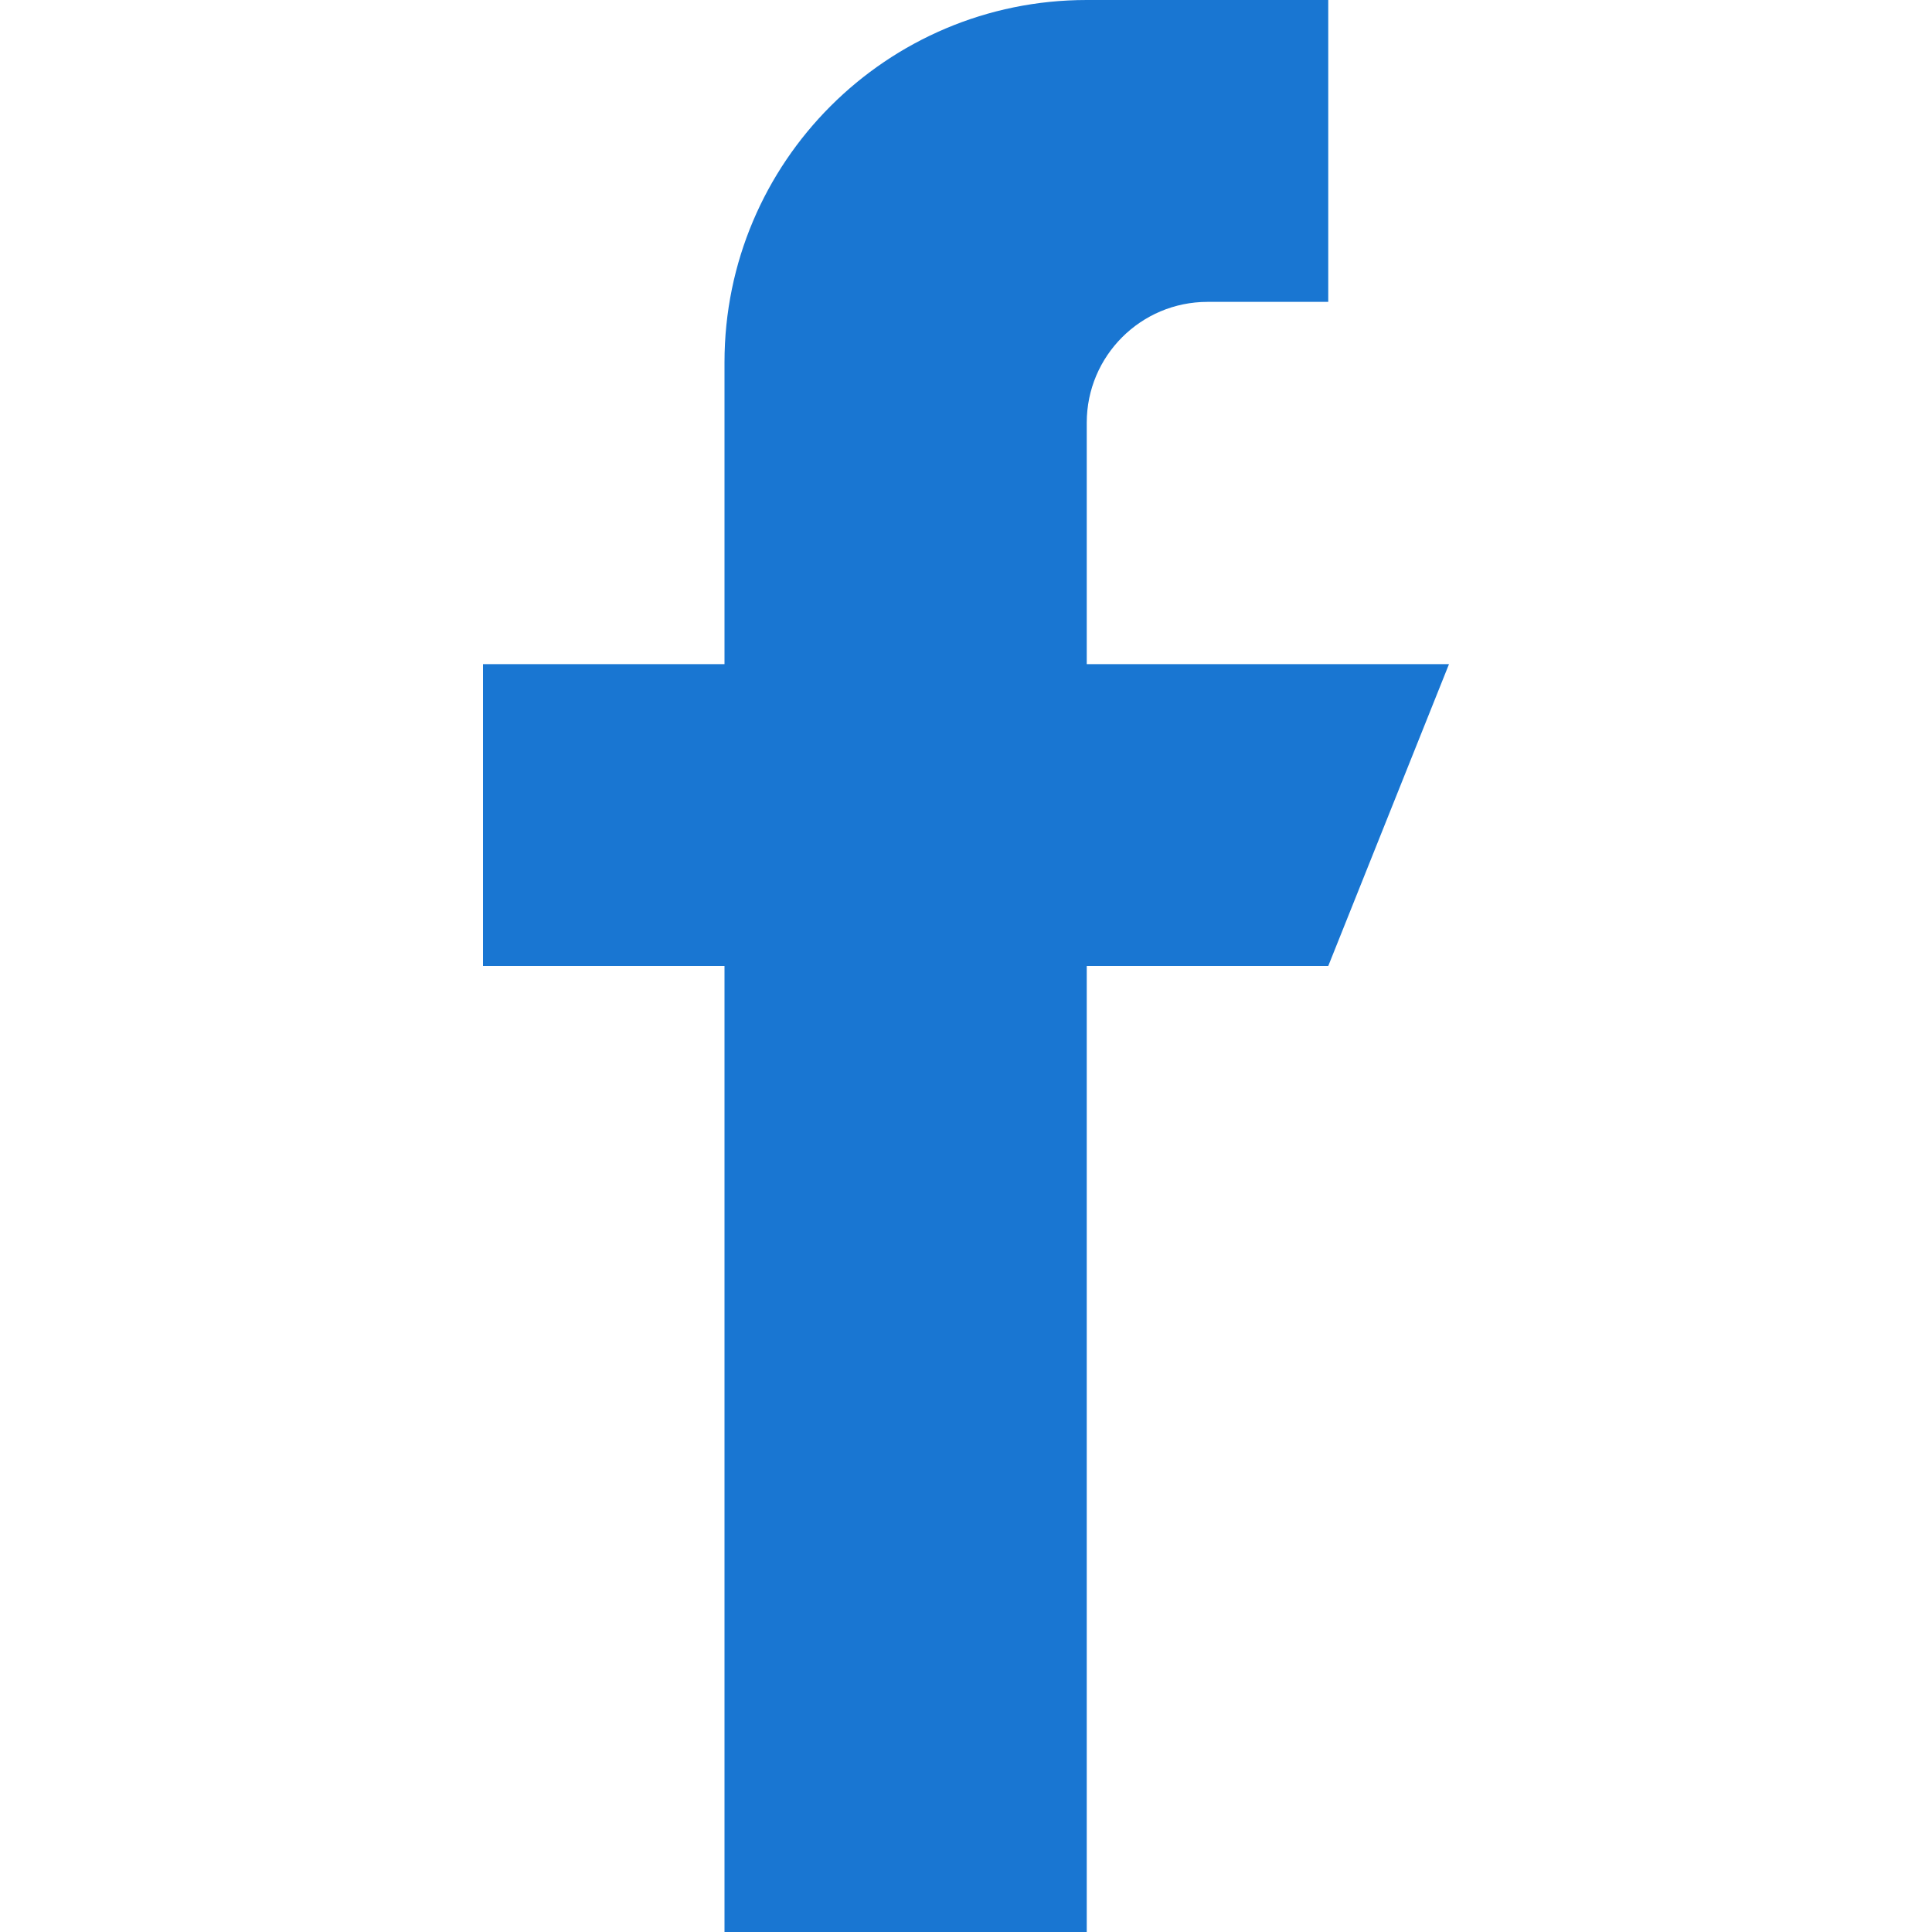
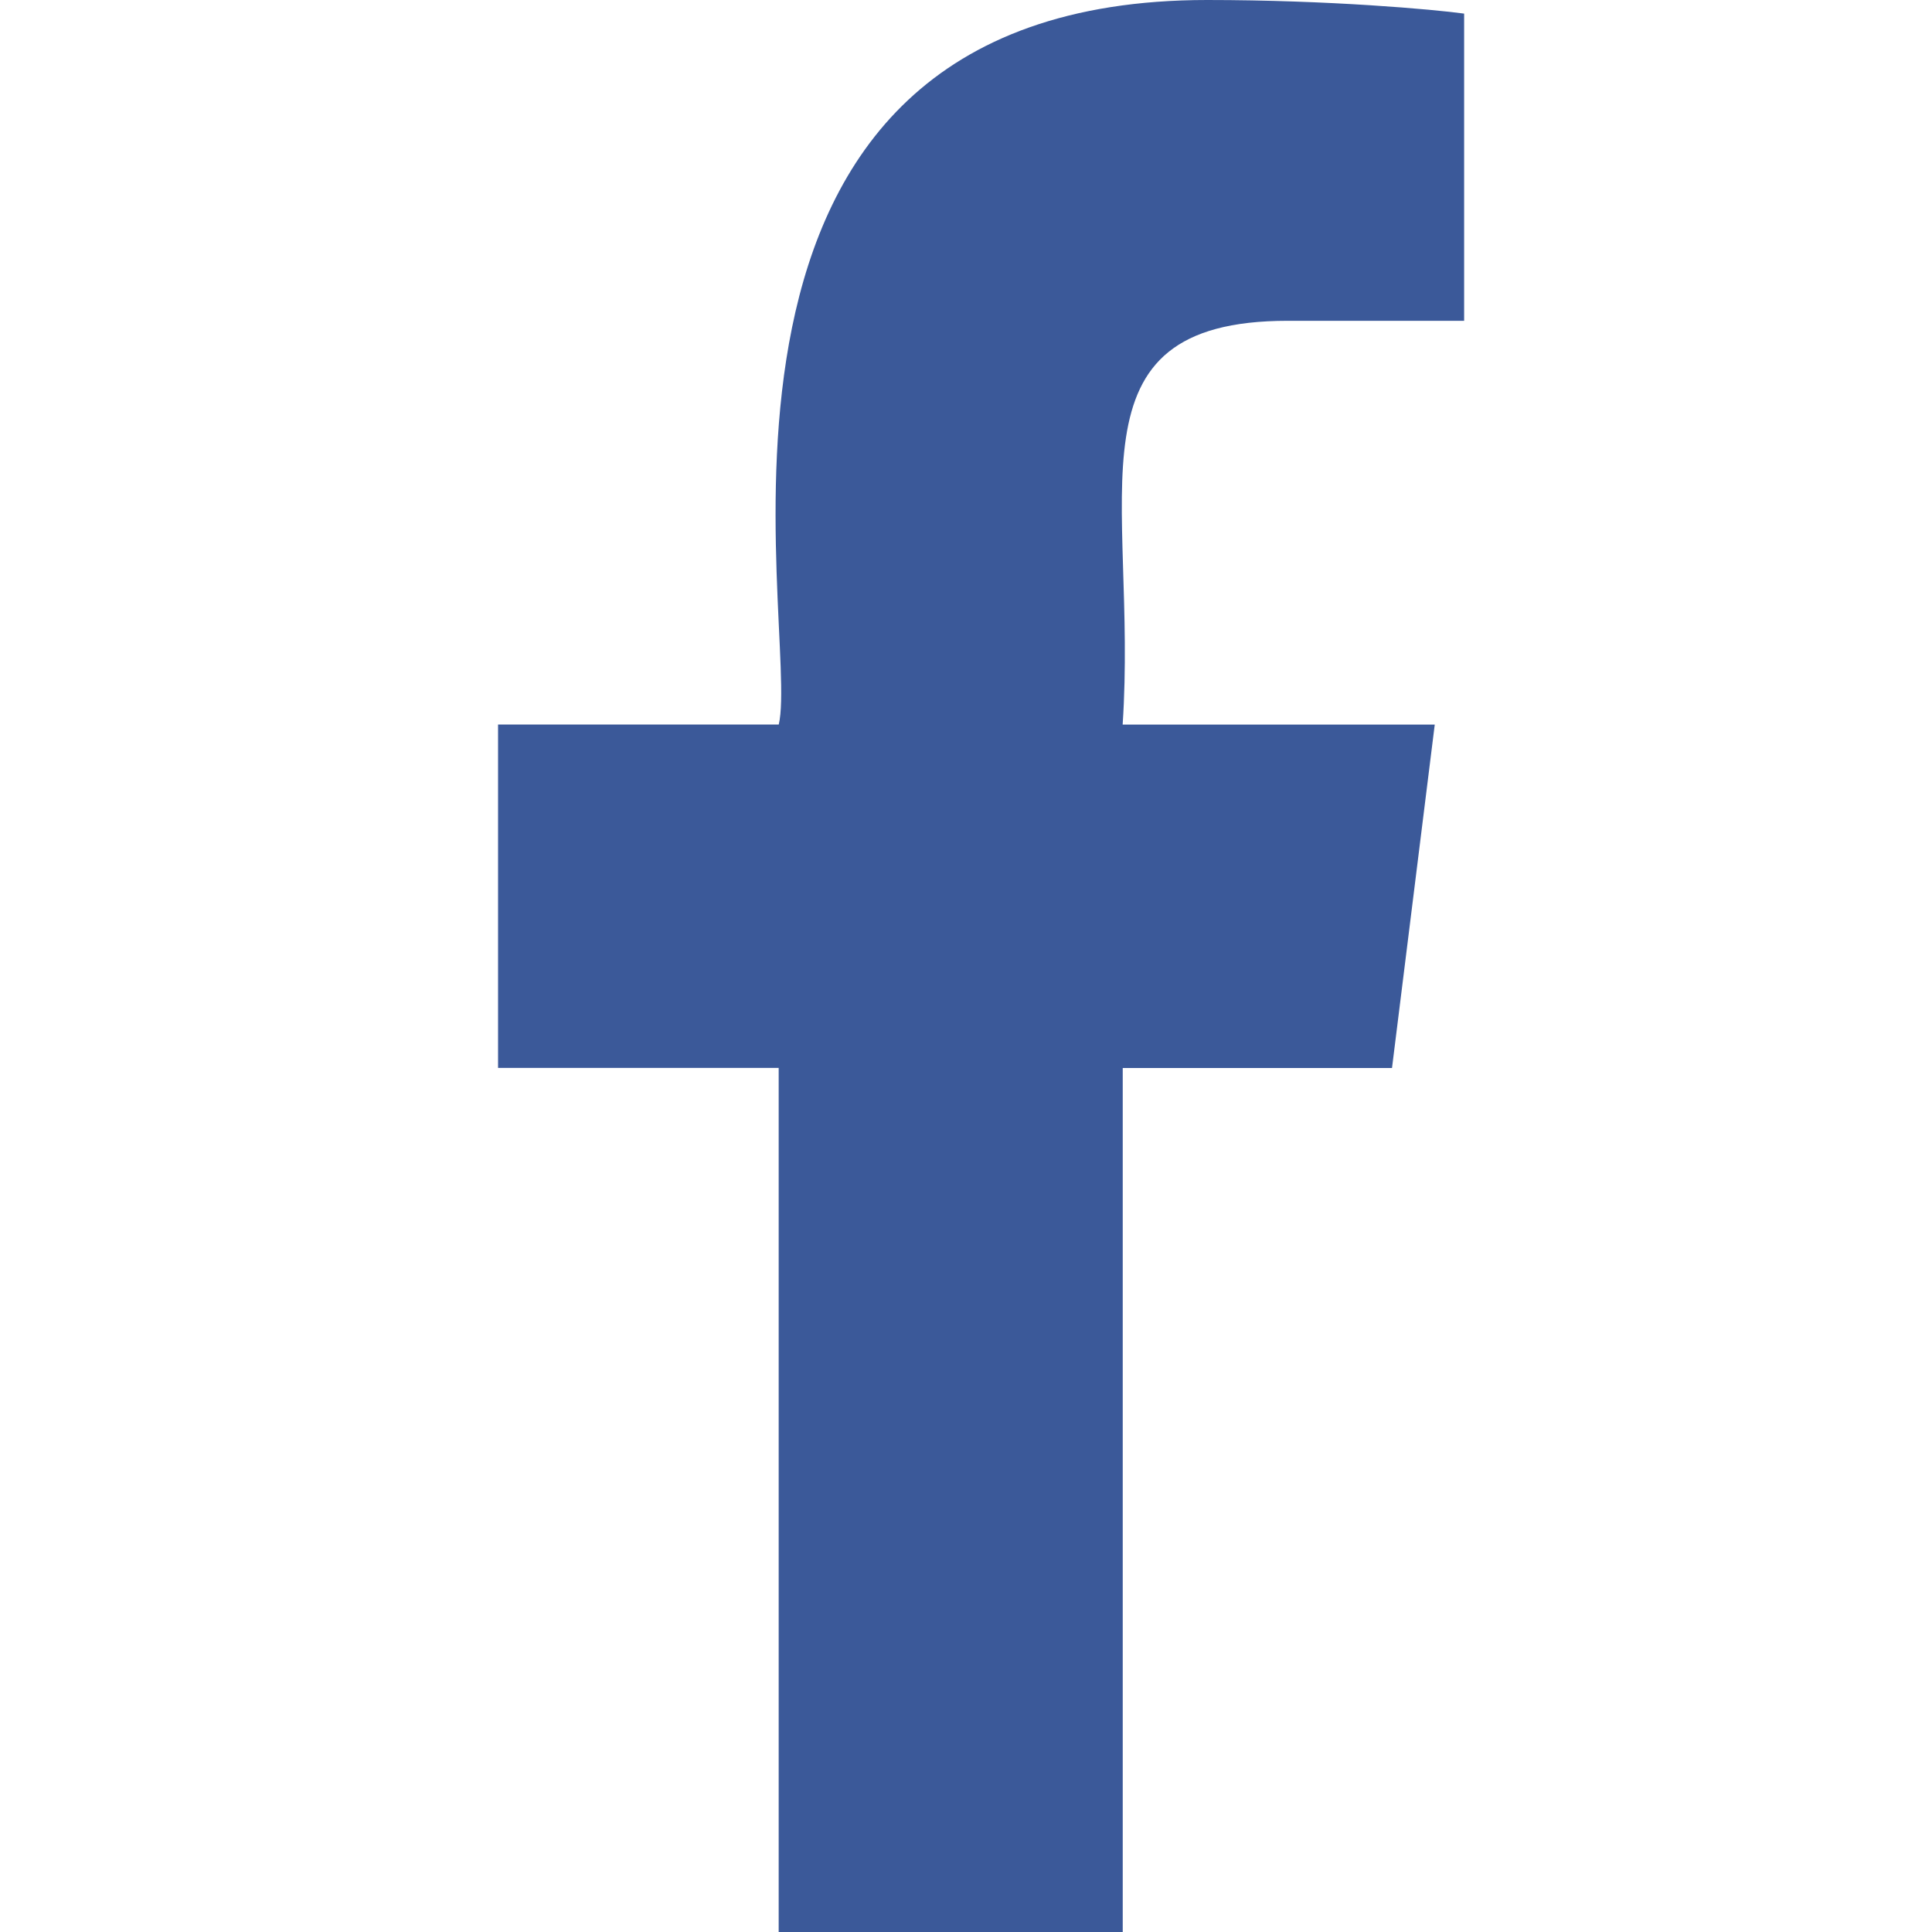
- <svg xmlns="http://www.w3.org/2000/svg" version="1.1" id="Capa_1" x="0px" y="0px" viewBox="0 0 512 512" style="enable-background:new 0 0 512 512;" xml:space="preserve">
-   <path style="fill:#1976D2;" d="M384,176h-96v-64c0-17.664,14.336-32,32-32h32V0h-64l0,0c-53.024,0-96,42.976-96,96v80h-64v80h64v256  h96V256h64L384,176z" />
-   <g>
- </g>
-   <g>
- </g>
-   <g>
- </g>
-   <g>
- </g>
-   <g>
- </g>
-   <g>
- </g>
-   <g>
- </g>
-   <g>
- </g>
-   <g>
- </g>
-   <g>
- </g>
-   <g>
- </g>
-   <g>
- </g>
-   <g>
- </g>
-   <g>
- </g>
-   <g>
- </g>
+ <svg xmlns="http://www.w3.org/2000/svg" enable-background="new 0 0 24 24" height="512" viewBox="0 0 24 24" width="512">
+   <path d="m15.997 3.985h2.191v-3.816c-.378-.052-1.678-.169-3.192-.169-6.932 0-5.046 7.85-5.322 9h-3.487v4.266h3.486v10.734h4.274v-10.733h3.345l.531-4.266h-3.877c.188-2.824-.761-5.016 2.051-5.016z" fill="#3b5999" />
</svg>
